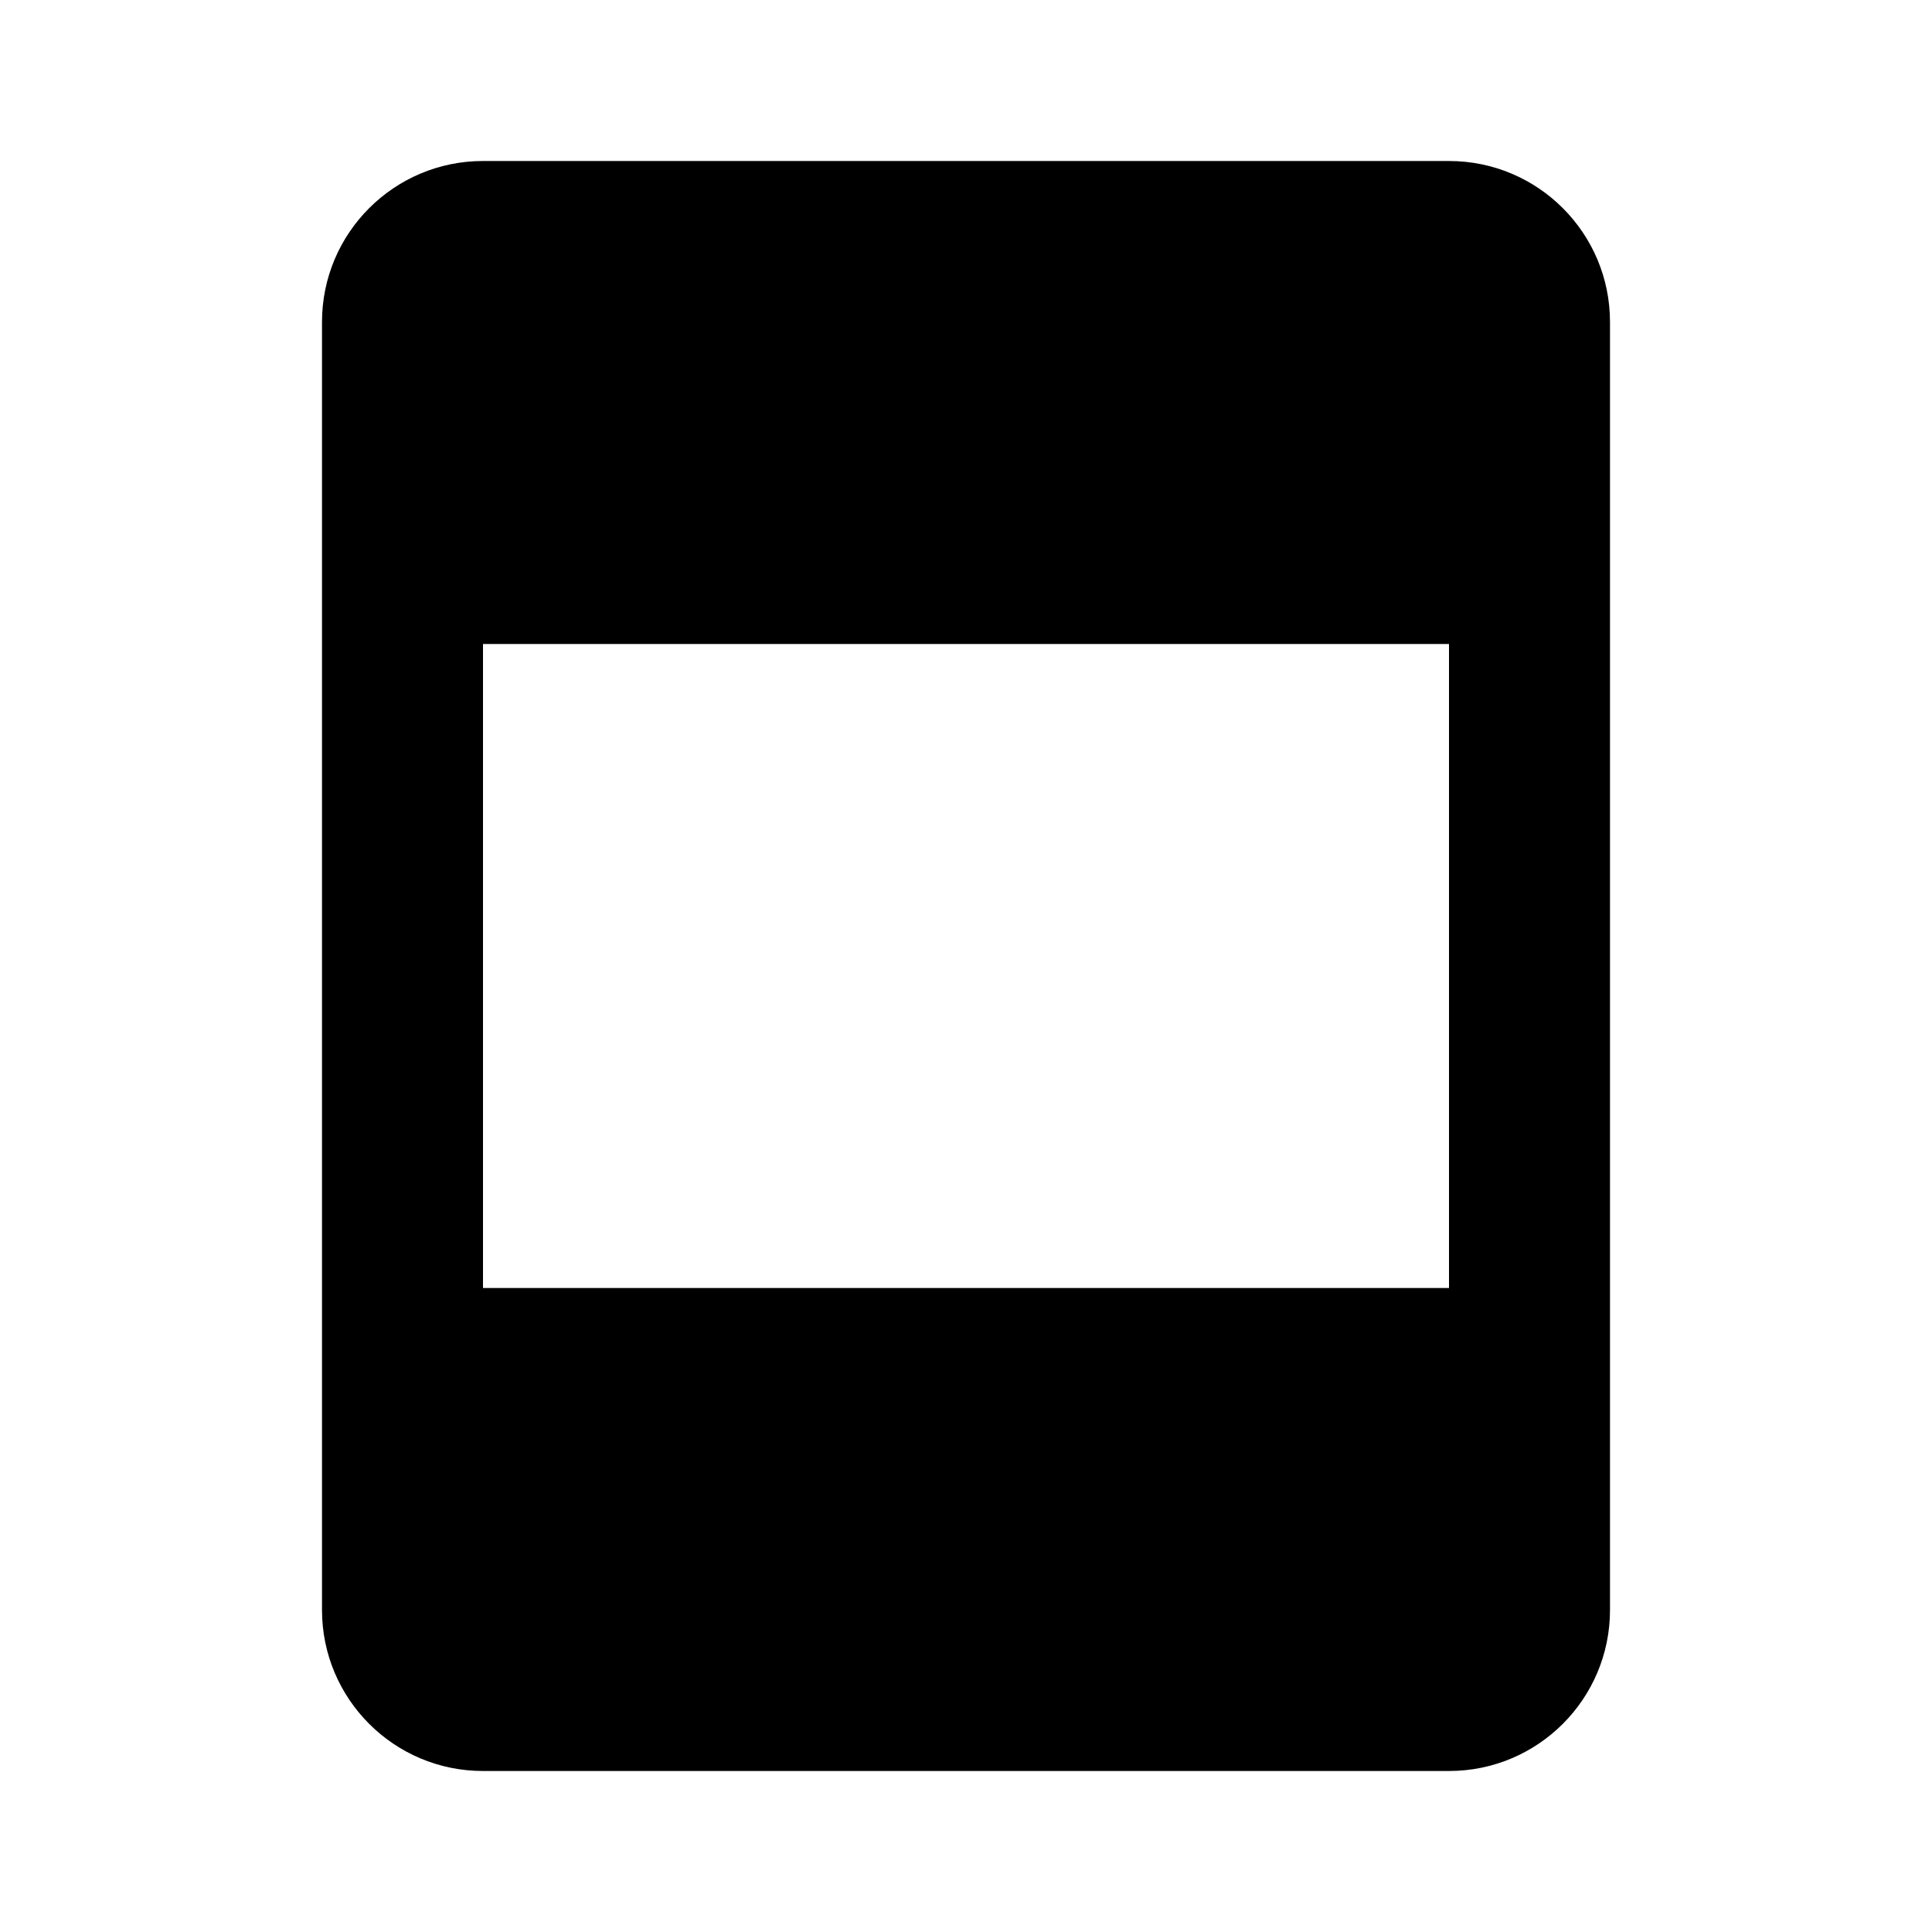
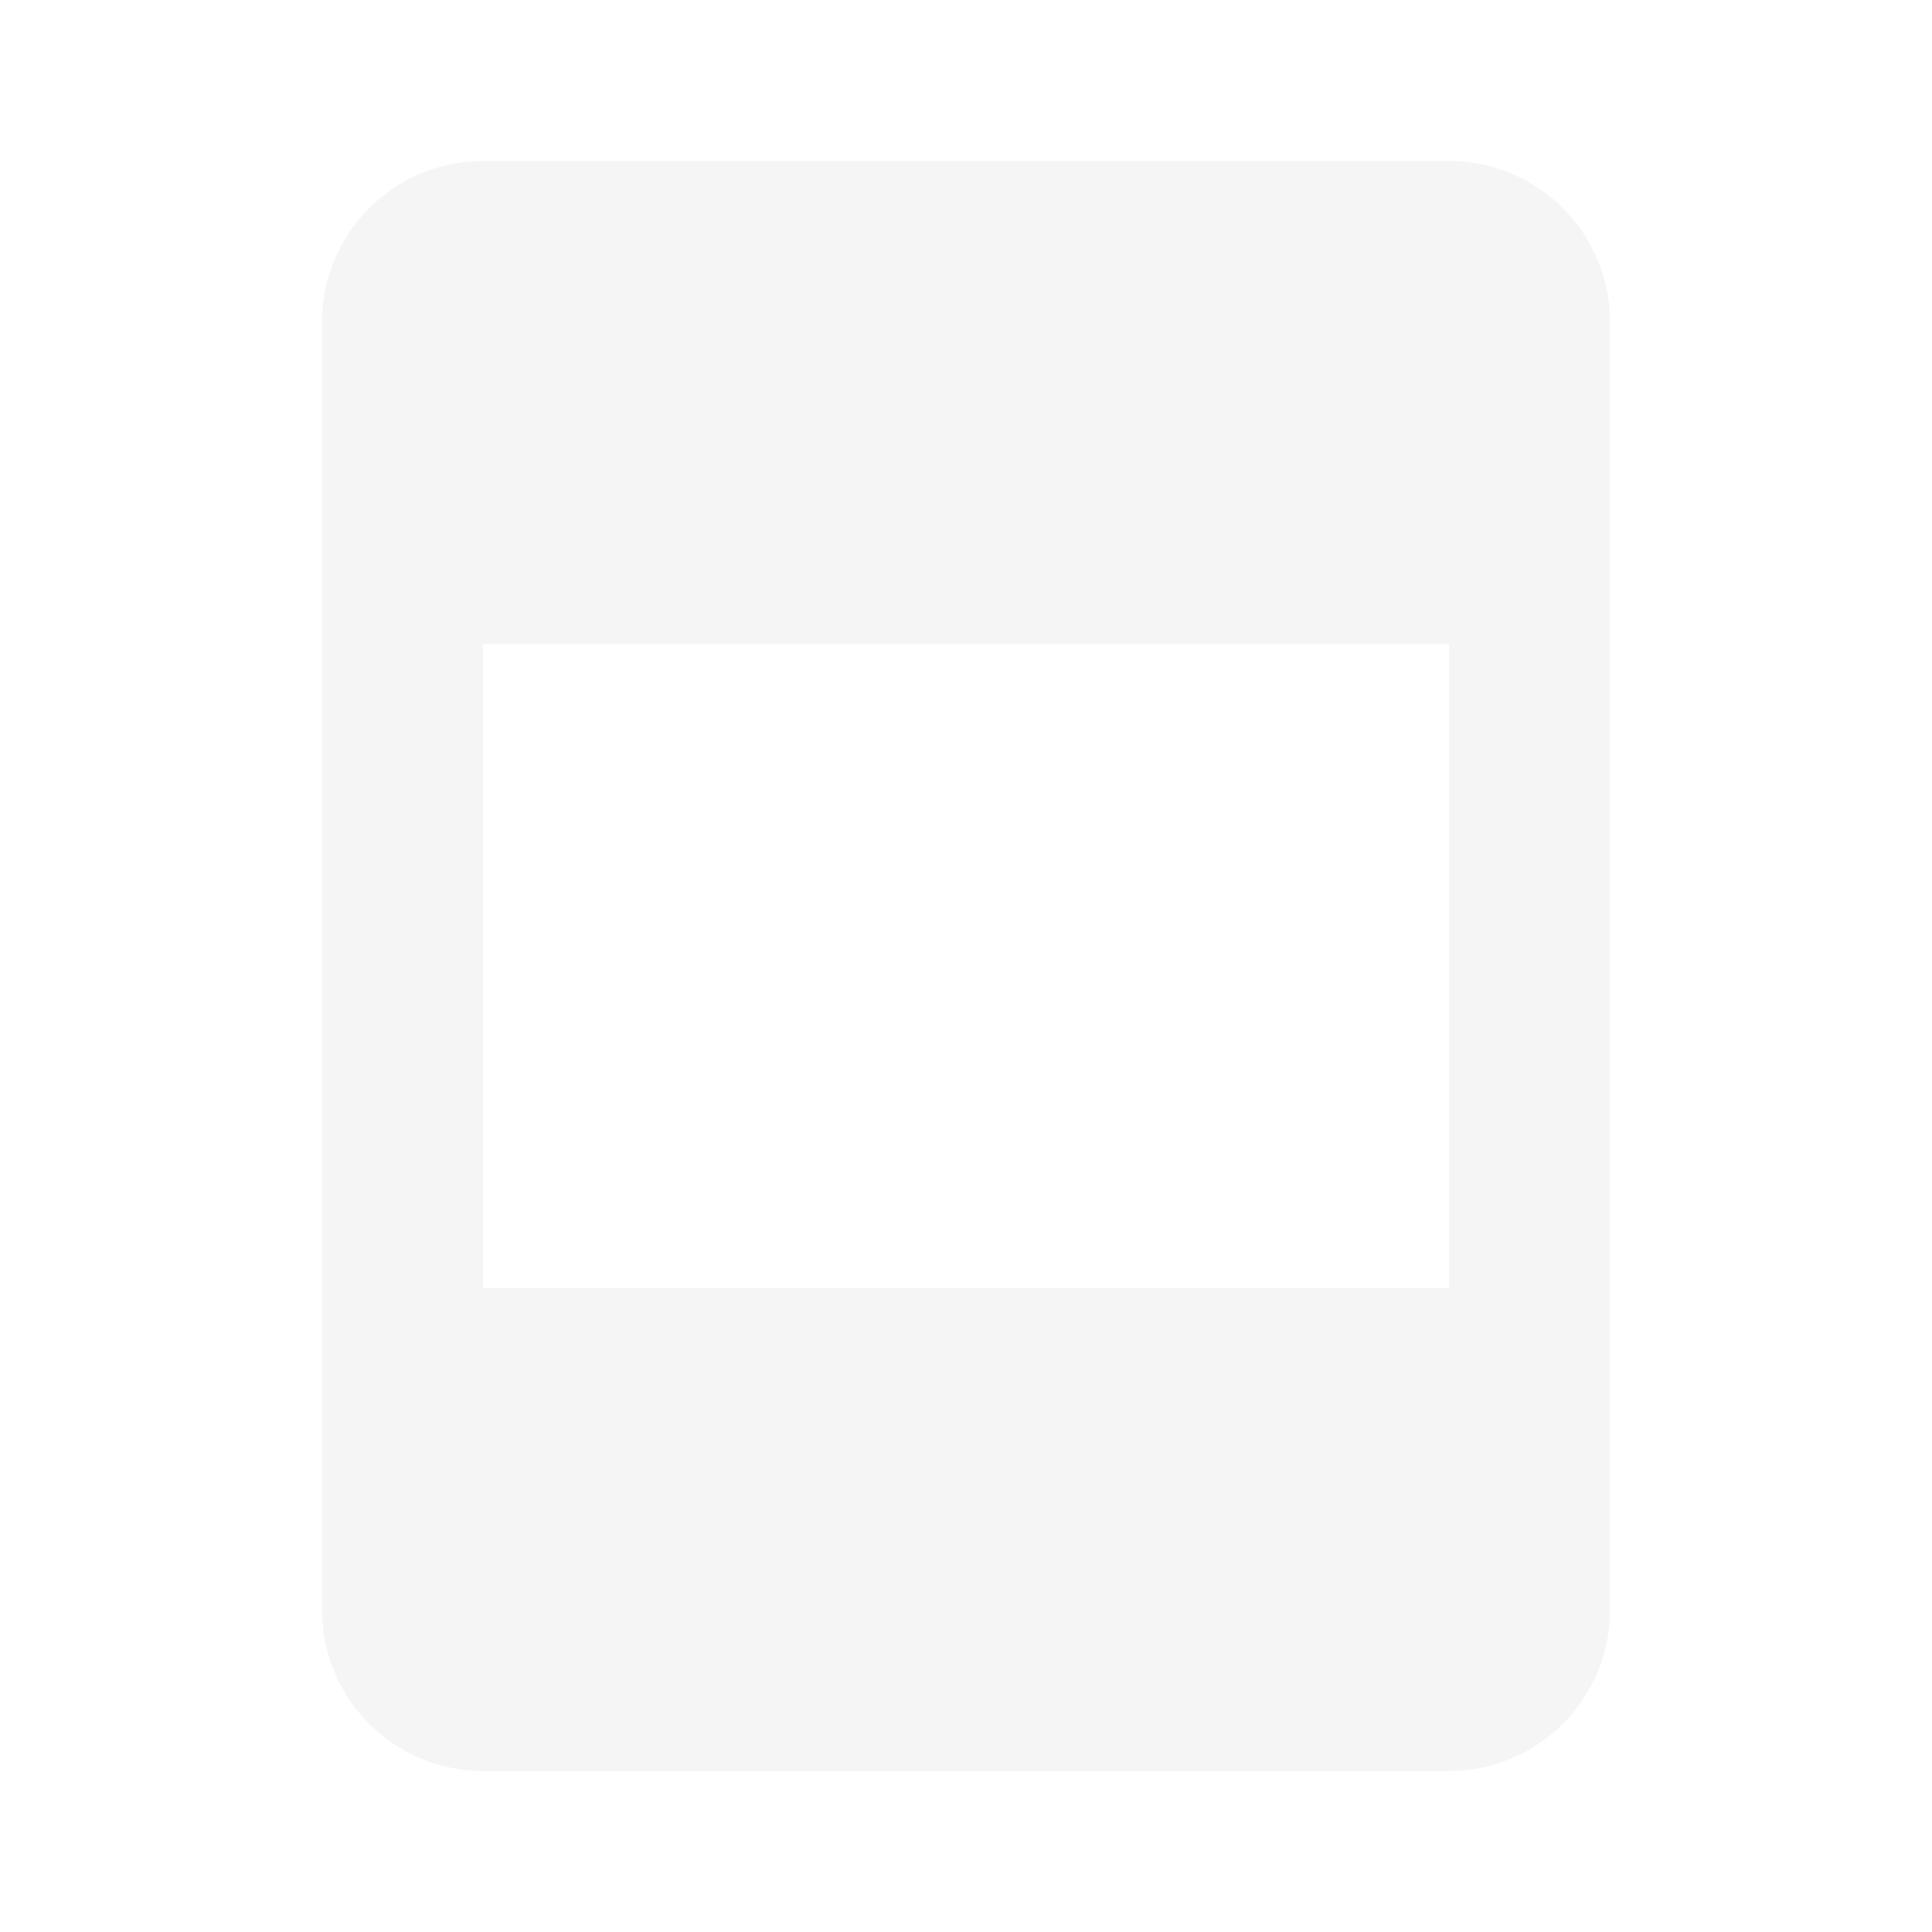
- <svg xmlns="http://www.w3.org/2000/svg" version="1.1" width="24" height="24" viewBox="0 0 24 24">
+ <svg xmlns="http://www.w3.org/2000/svg" version="1.1" width="40" height="40" fill="#f5f5f5" viewBox="0 0 24 24">
  <path d="M6,2H18A2,2 0 0,1 20,4V20A2,2 0 0,1 18,22H6A2,2 0 0,1 4,20V4A2,2 0 0,1 6,2M6,8V16H18V8H6Z" />
</svg>
